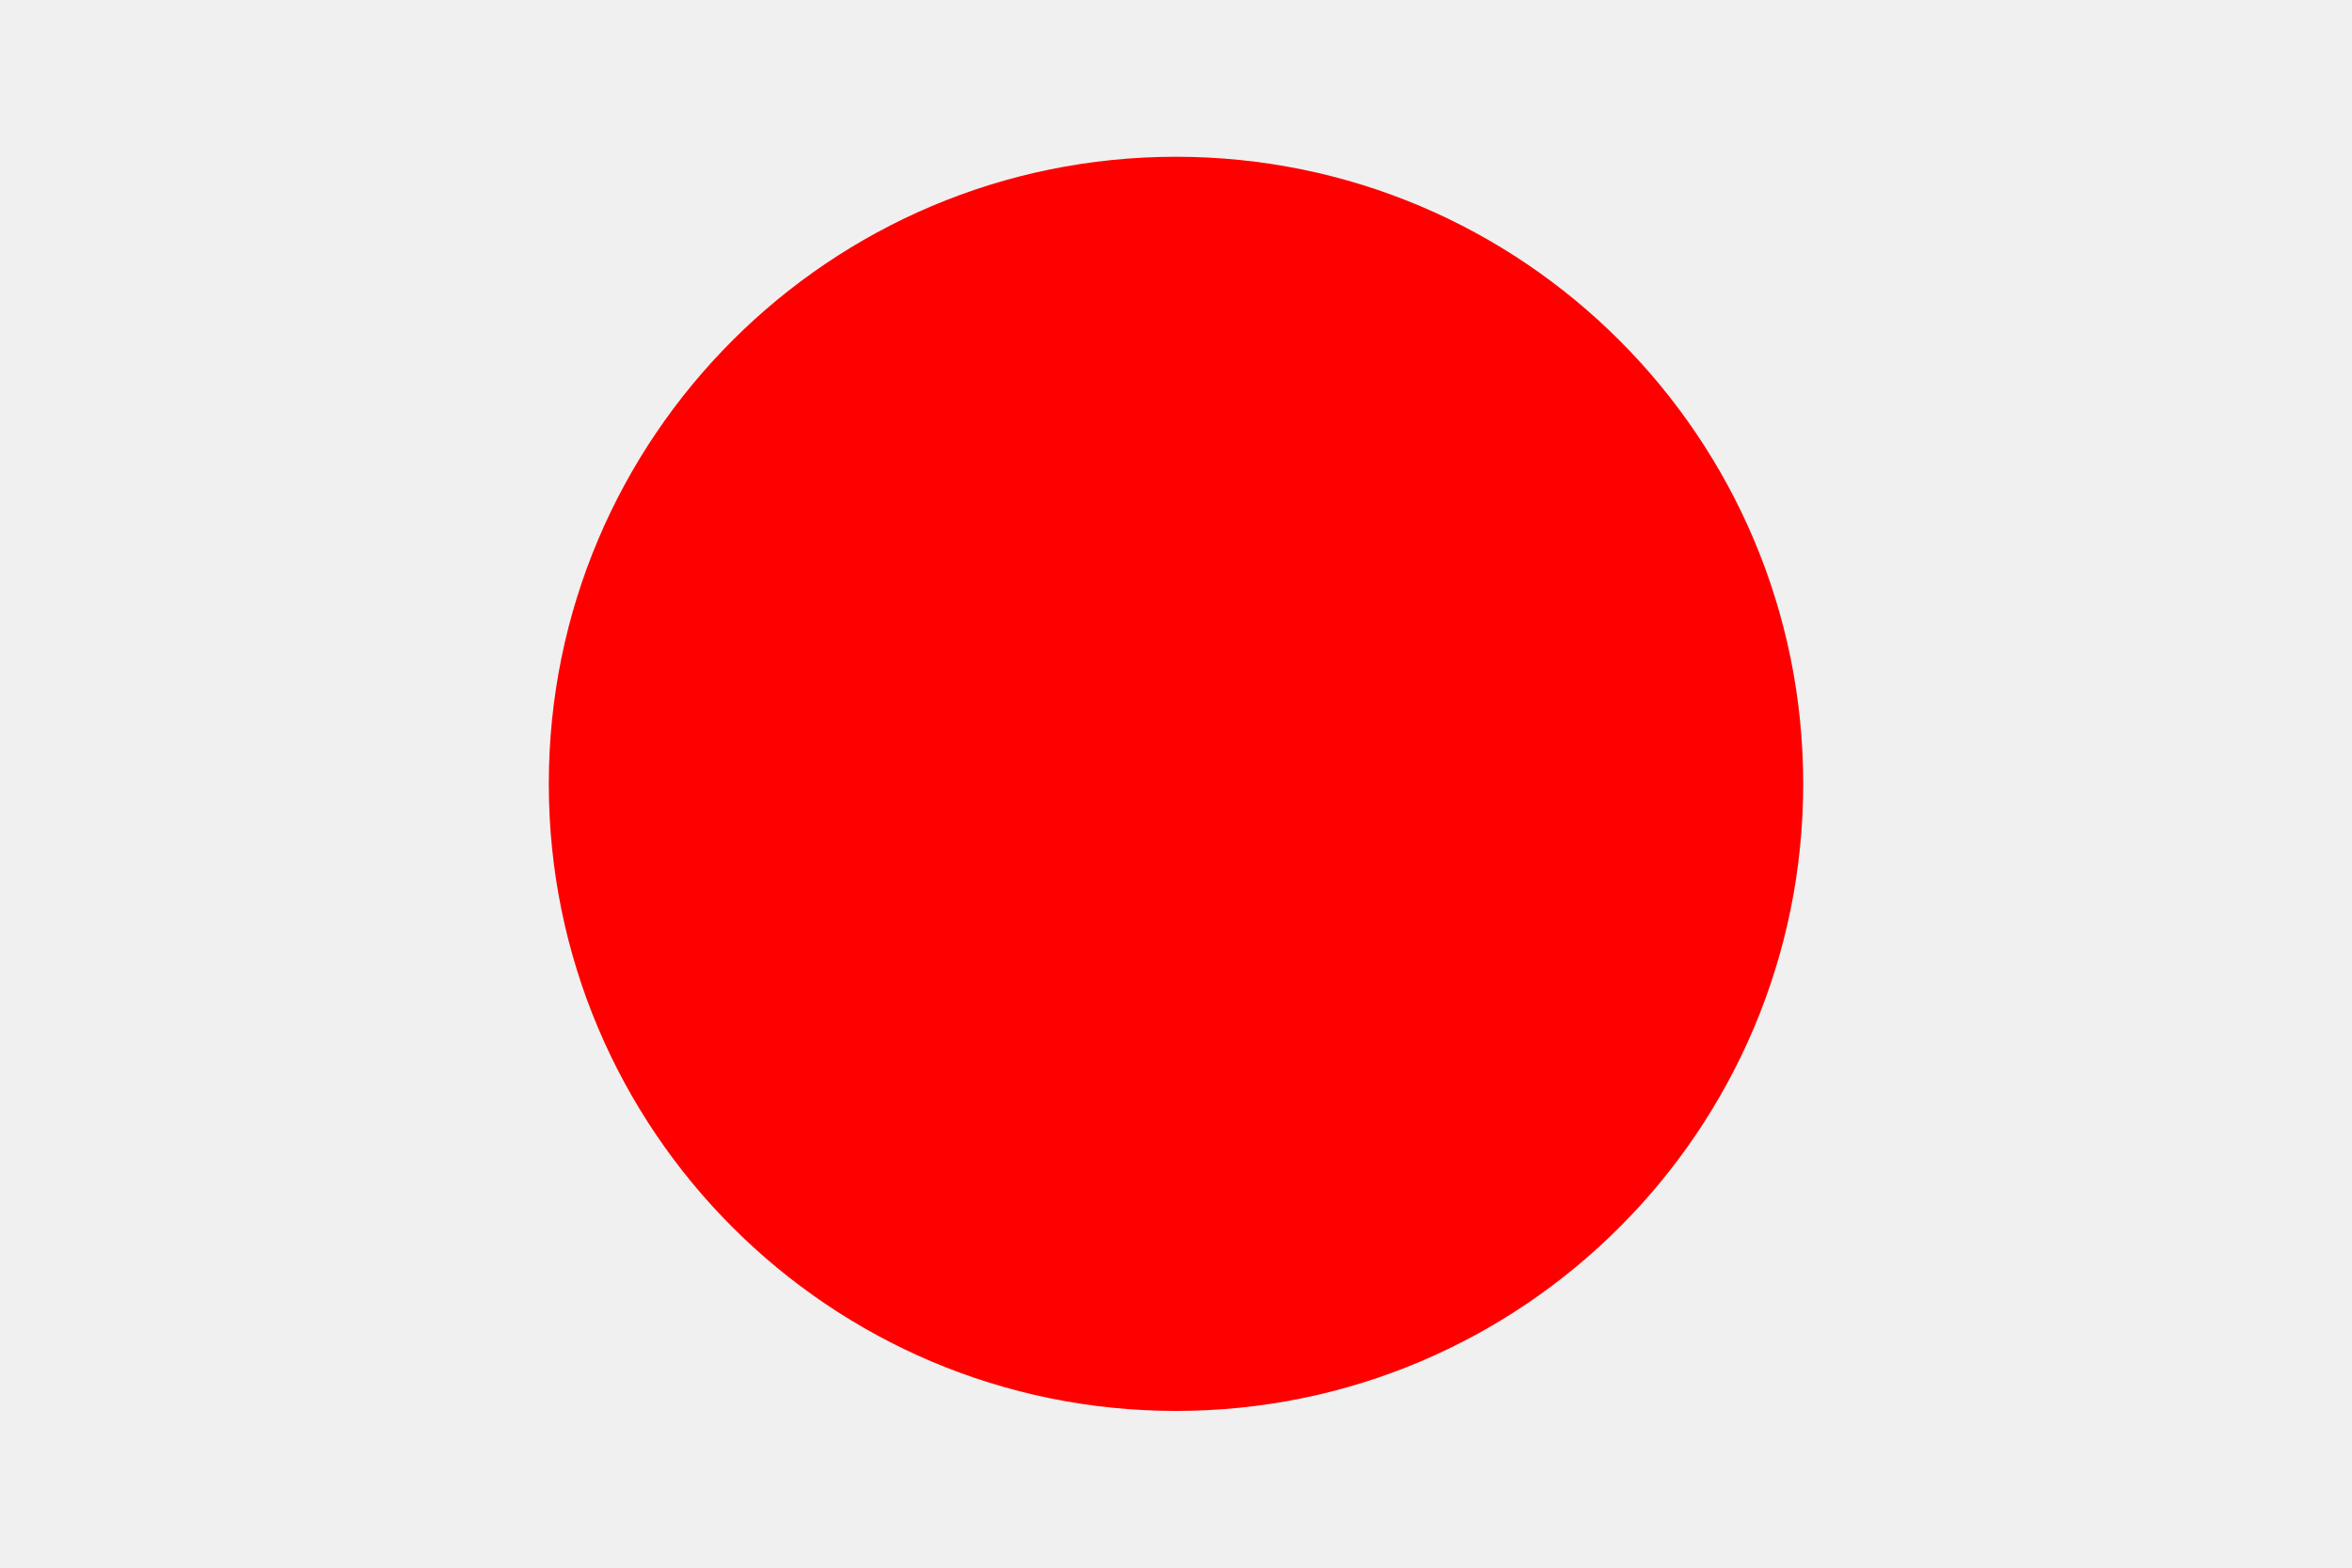
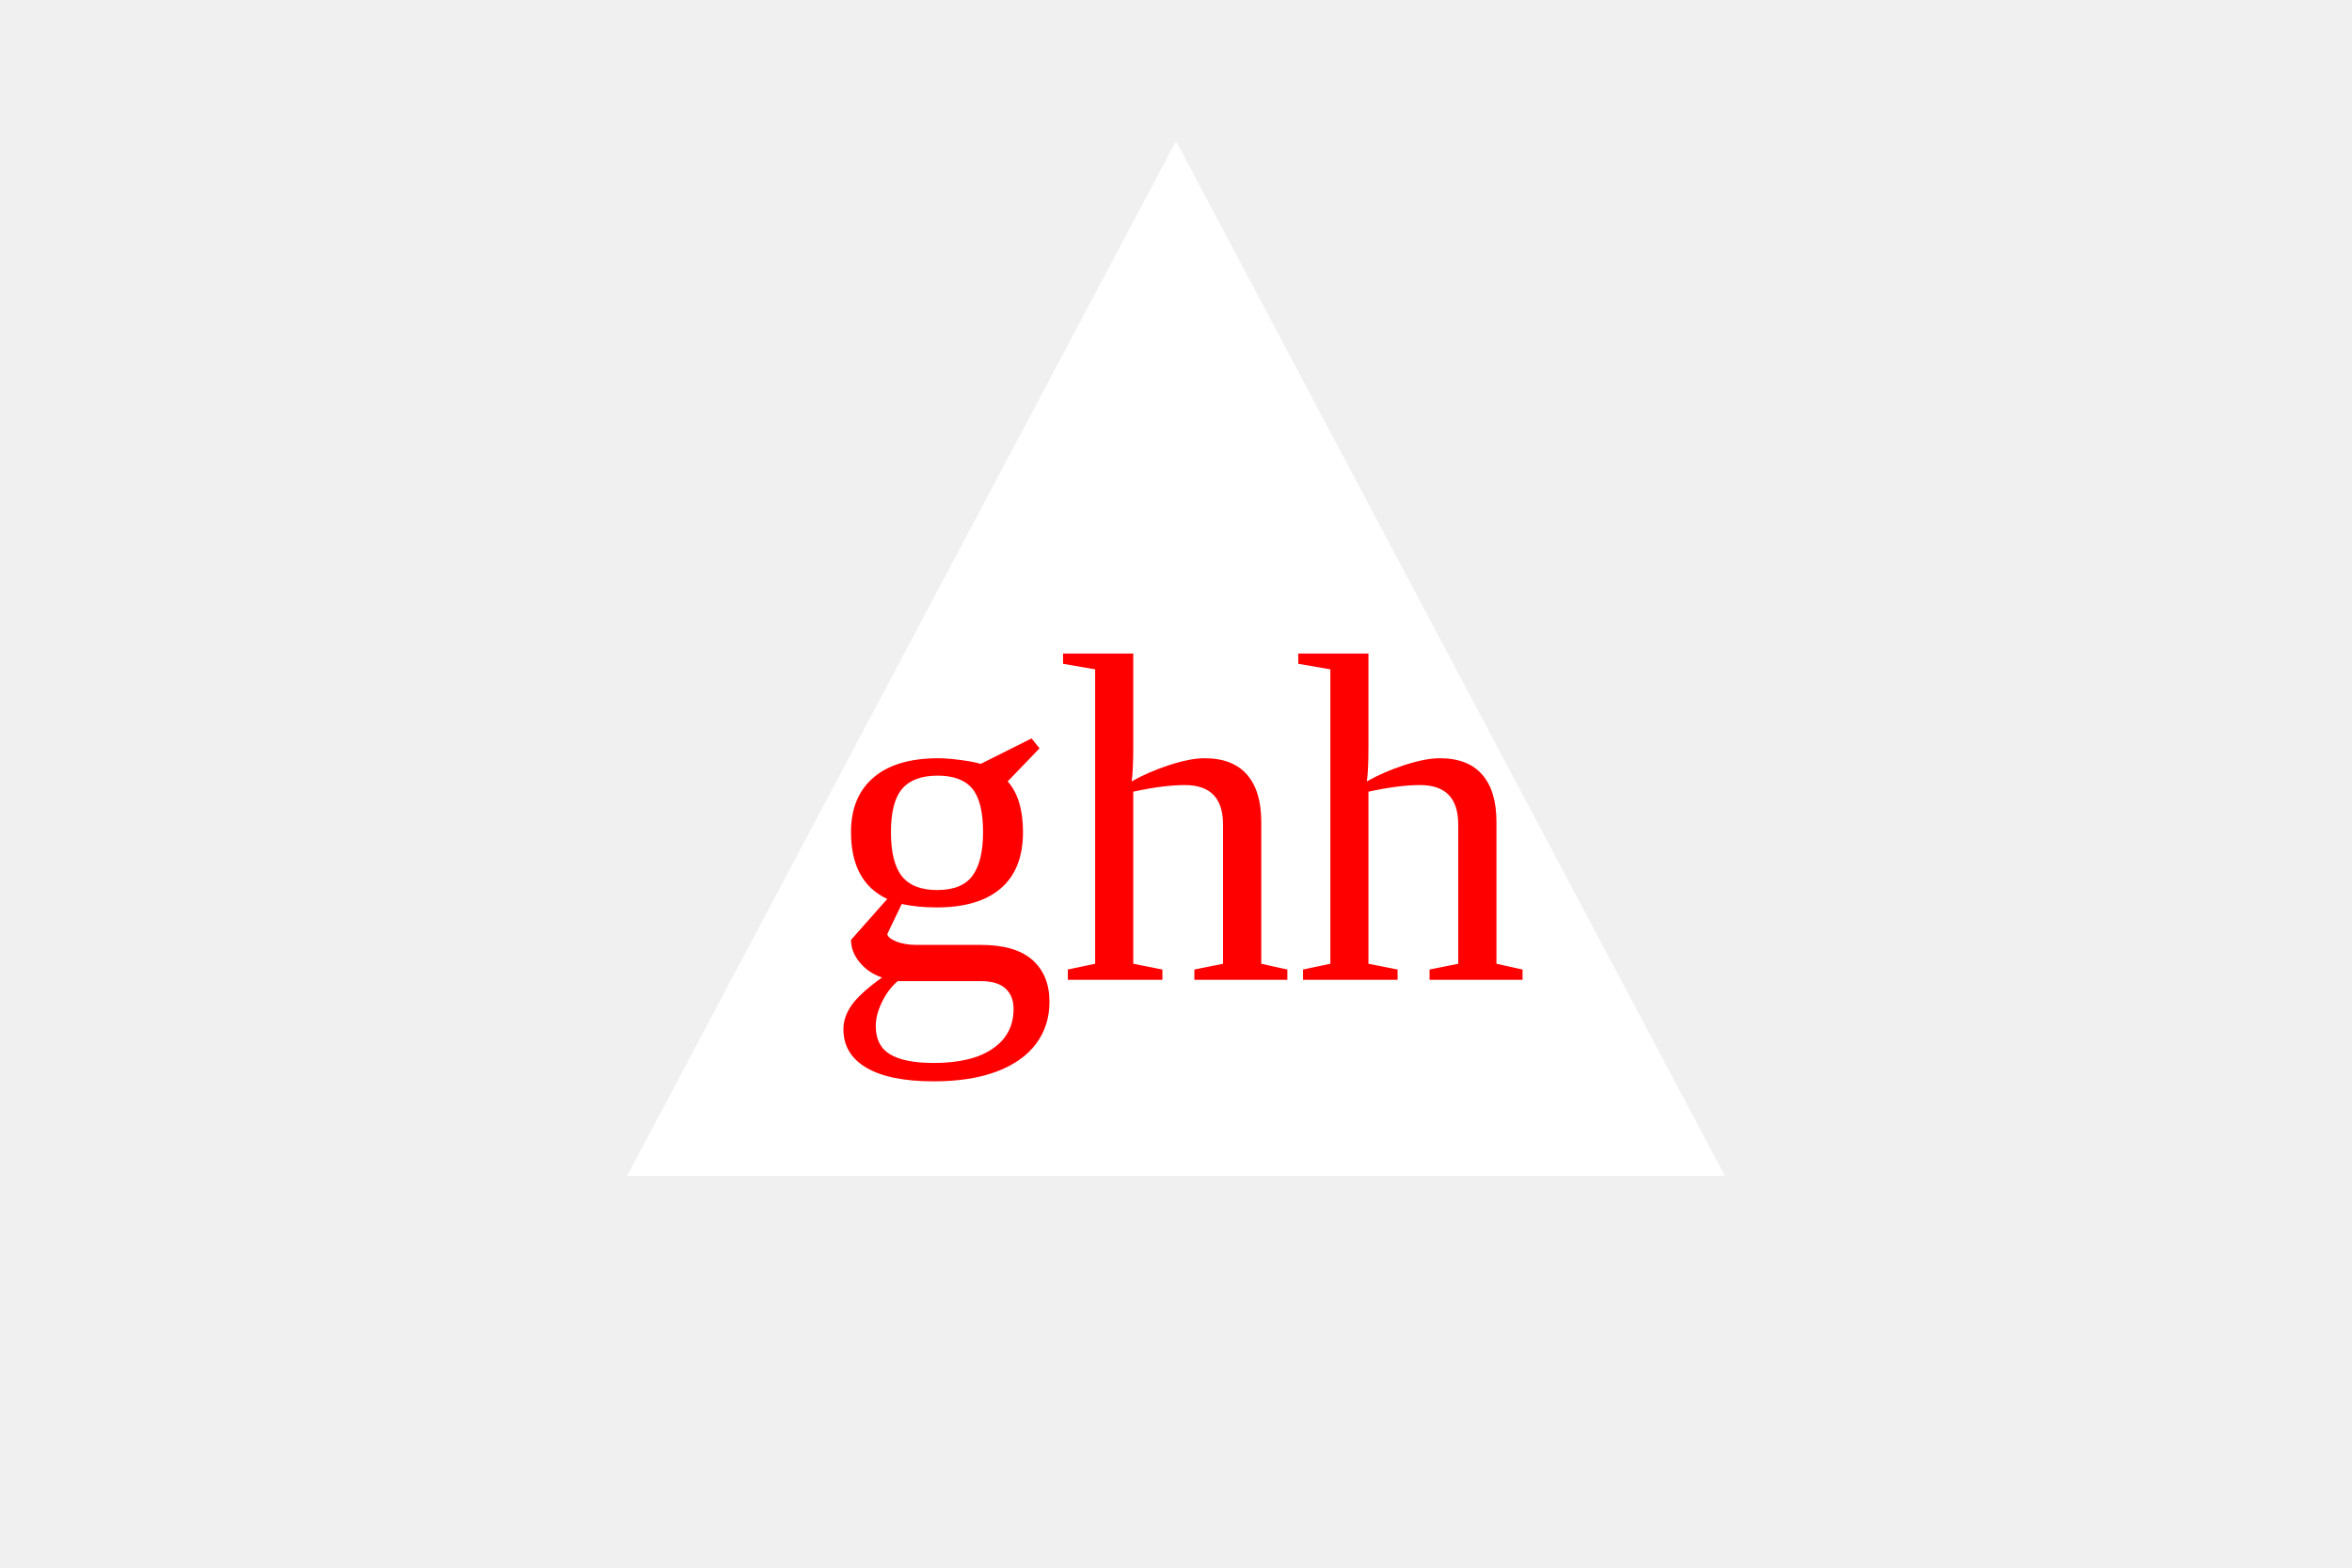
<svg xmlns="http://www.w3.org/2000/svg" version="1.1" width="300" height="200">
-   <circle cx="150" cy="100" r="80" fill="red" />
-   <text x="150" y="125" font-size="60" text-anchor="middle" fill="red">jjj</text>
+   <polygon points="150, 18, 220, 150, 80, 150" fill="white" />
+   <text x="150" y="125" font-size="60" text-anchor="middle" fill="red">ghh</text>
</svg>
